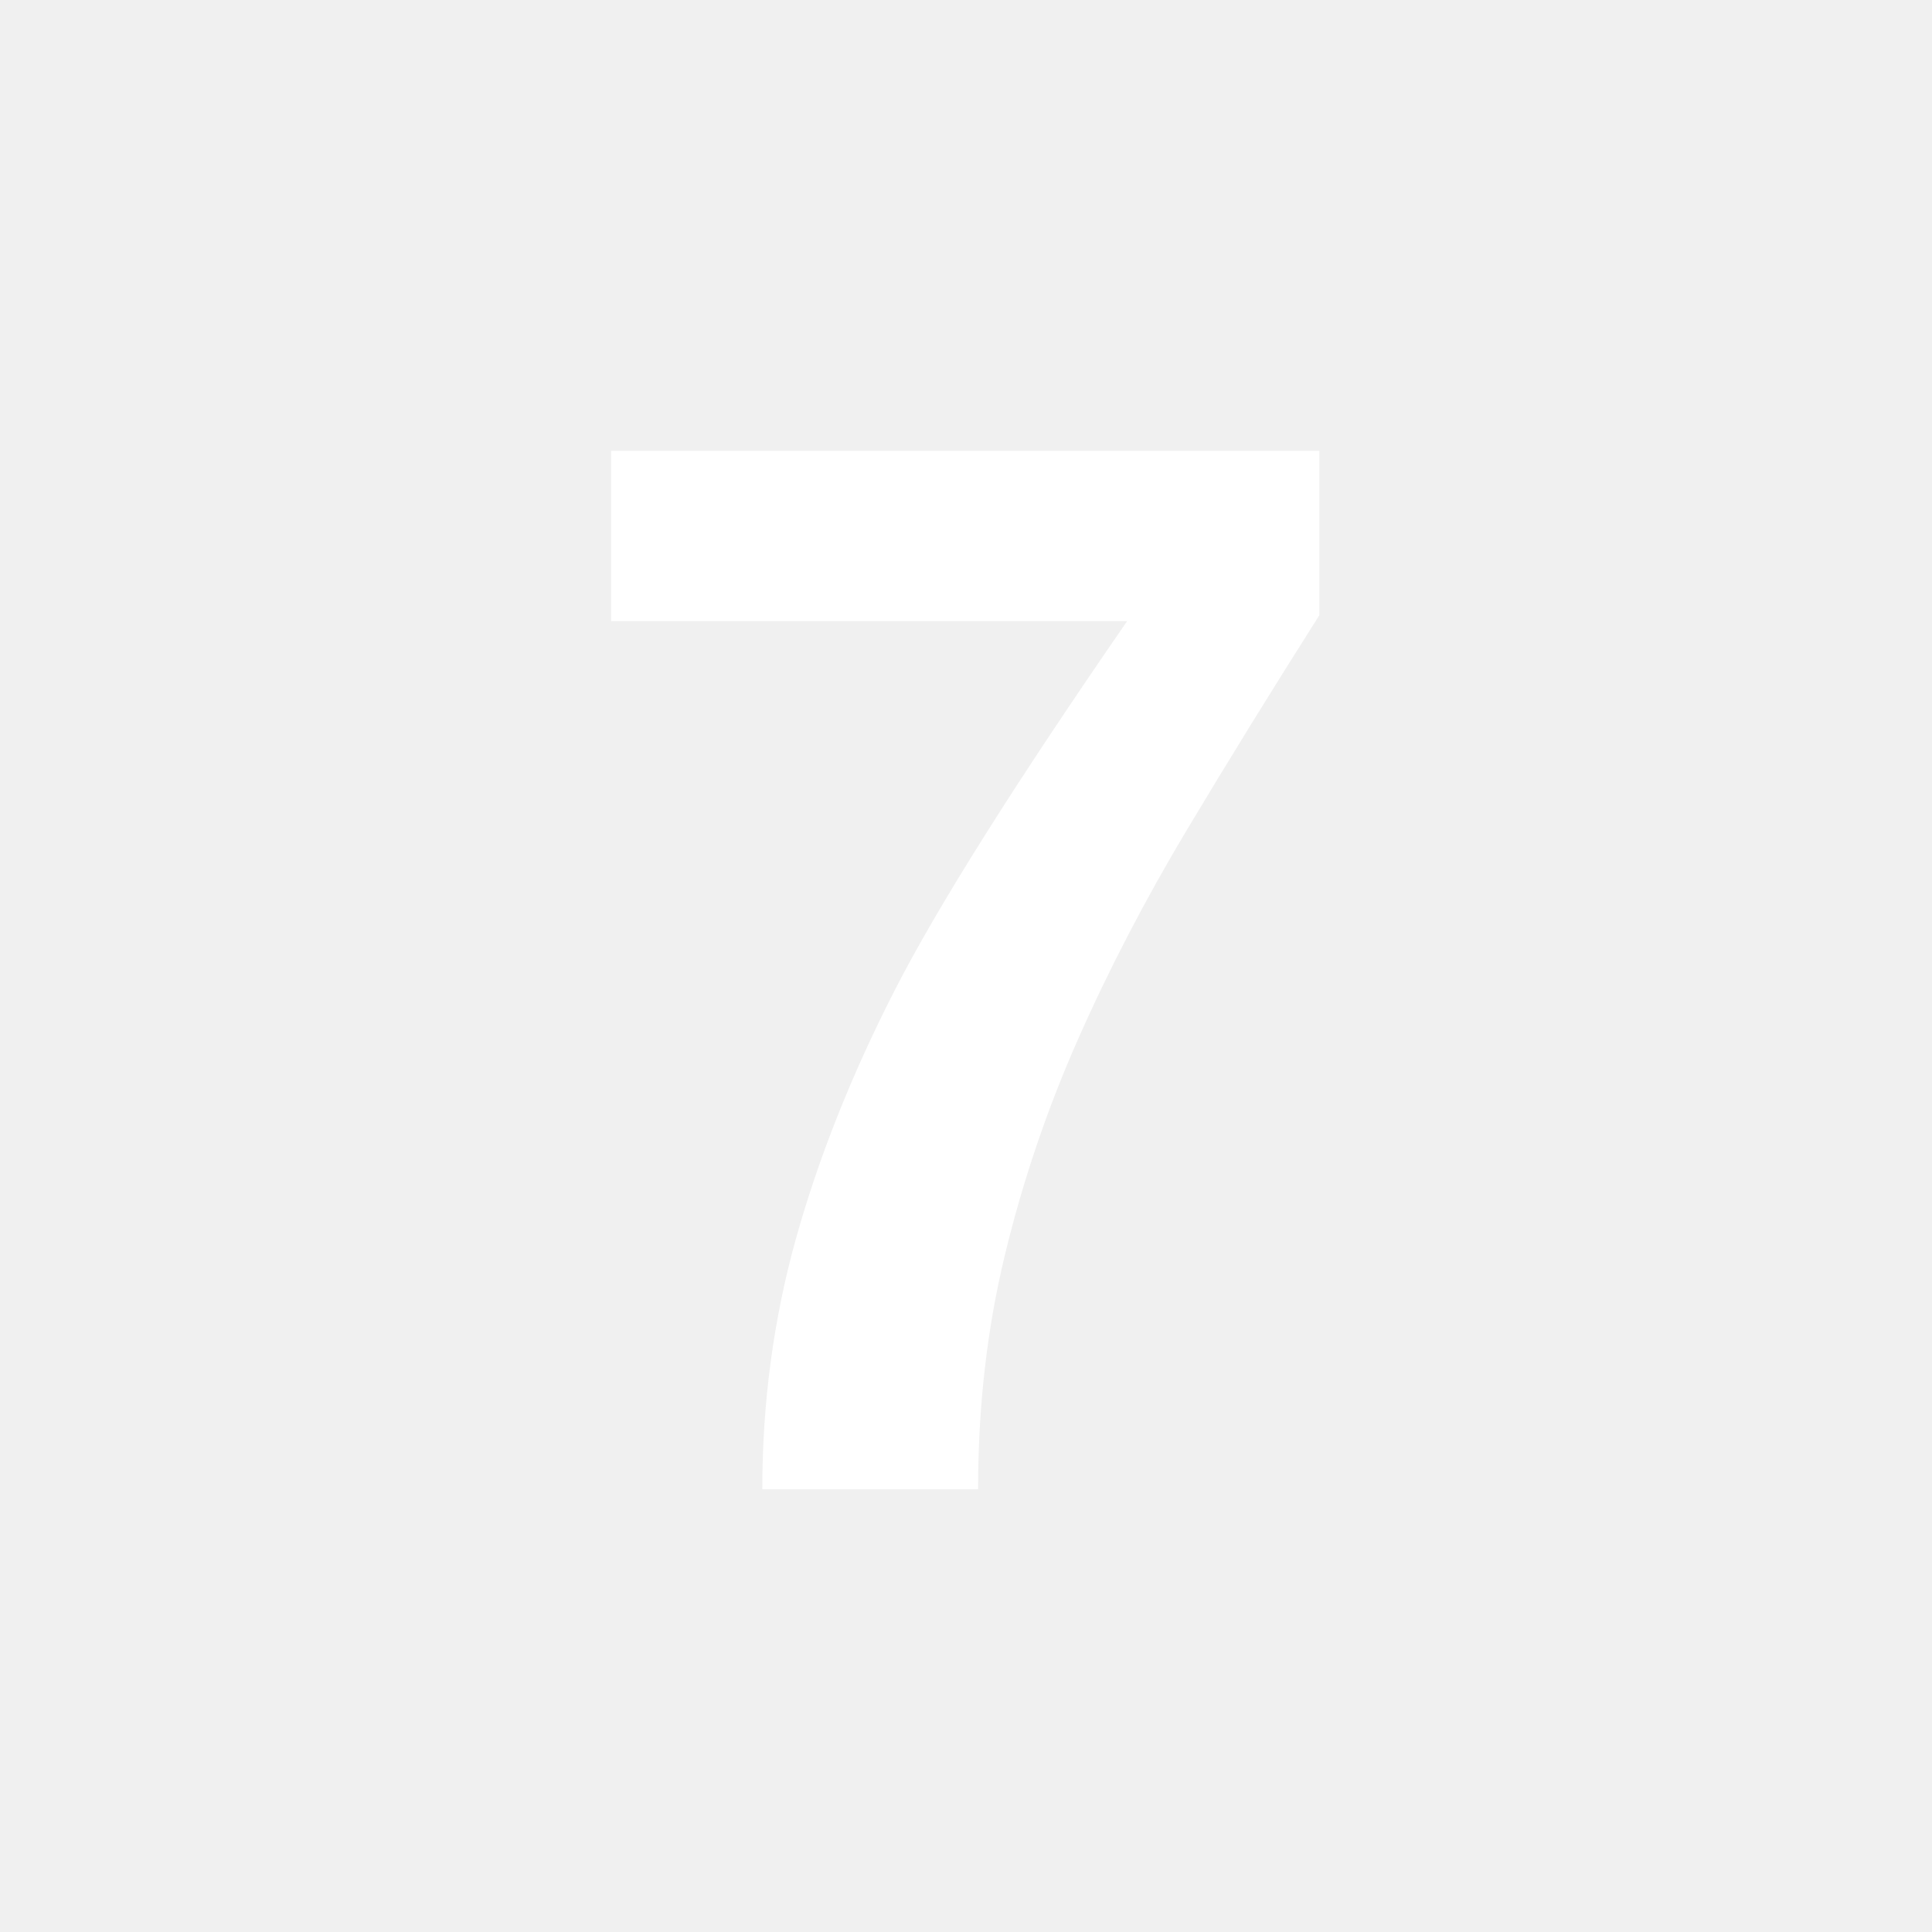
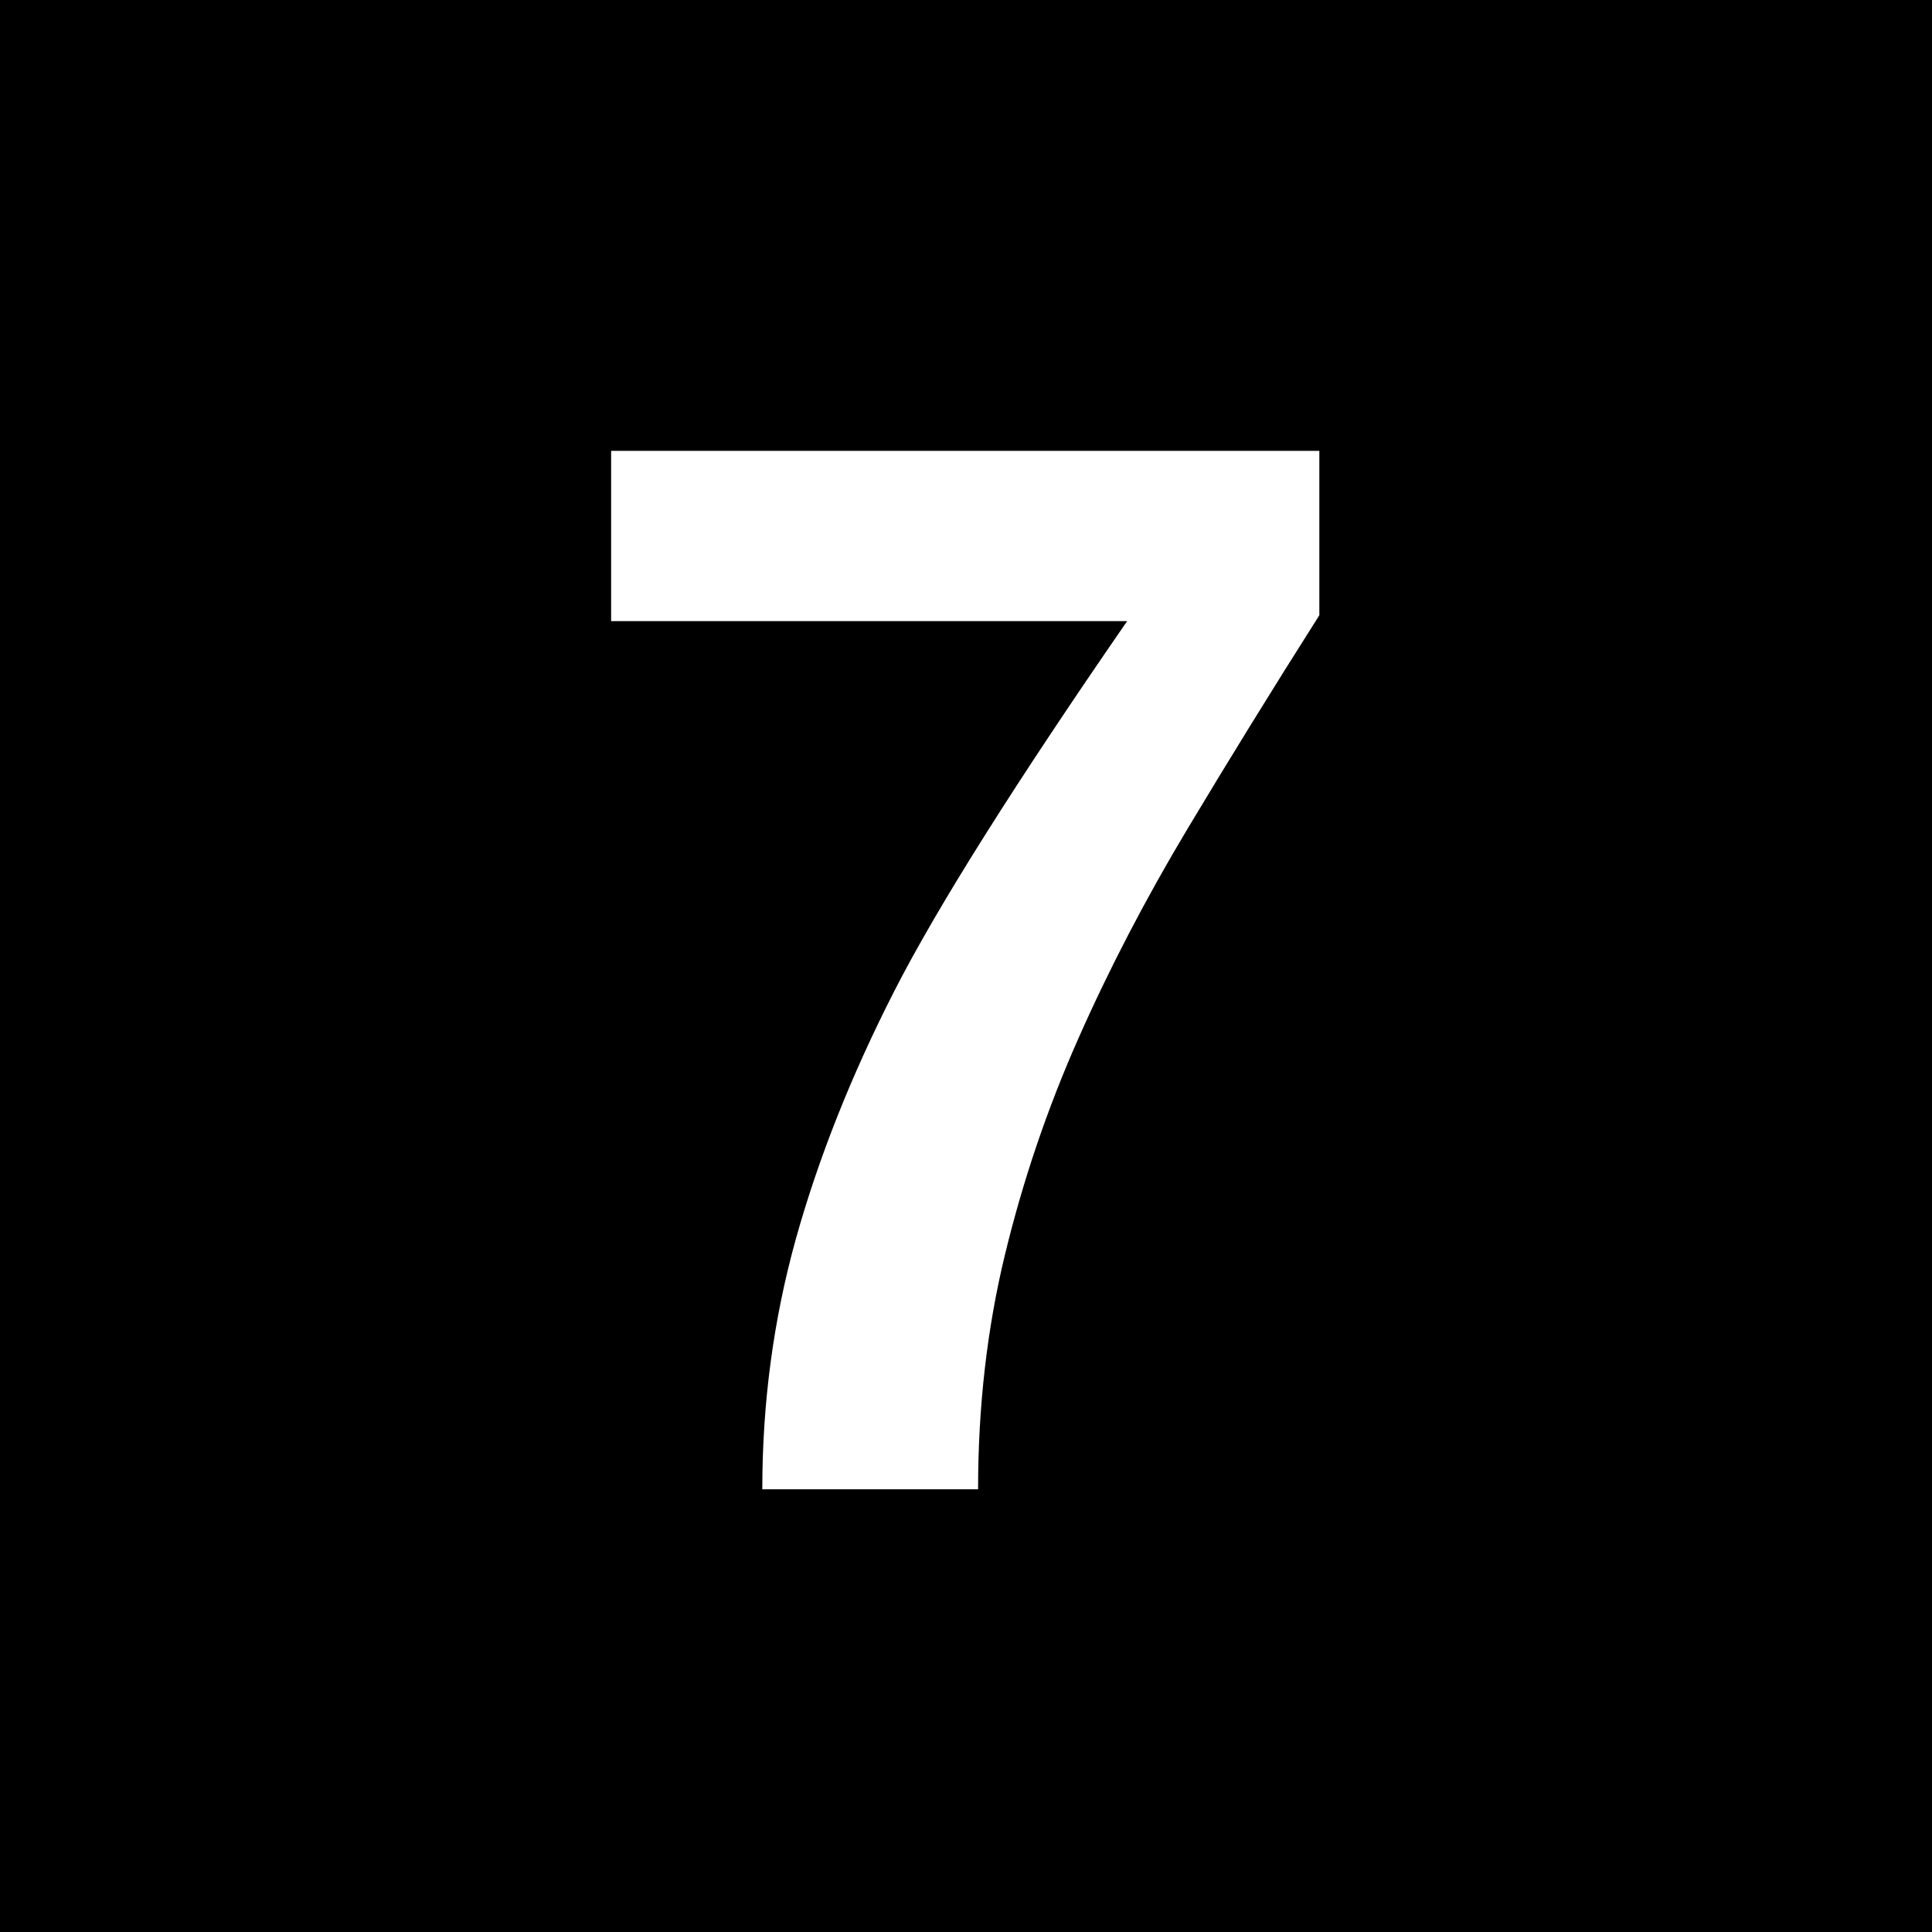
<svg xmlns="http://www.w3.org/2000/svg" width="128" height="128" viewBox="0 0 128 128">
-   <rect width="128" height="128" fill="none" />
+   <rect width="128" height="128" fill="black" />
  <text x="50%" y="50%" text-anchor="middle" dominant-baseline="central" font-family="Arial, Helvetica, sans-serif" font-size="100" font-weight="bold" fill="white">7</text>
</svg>
